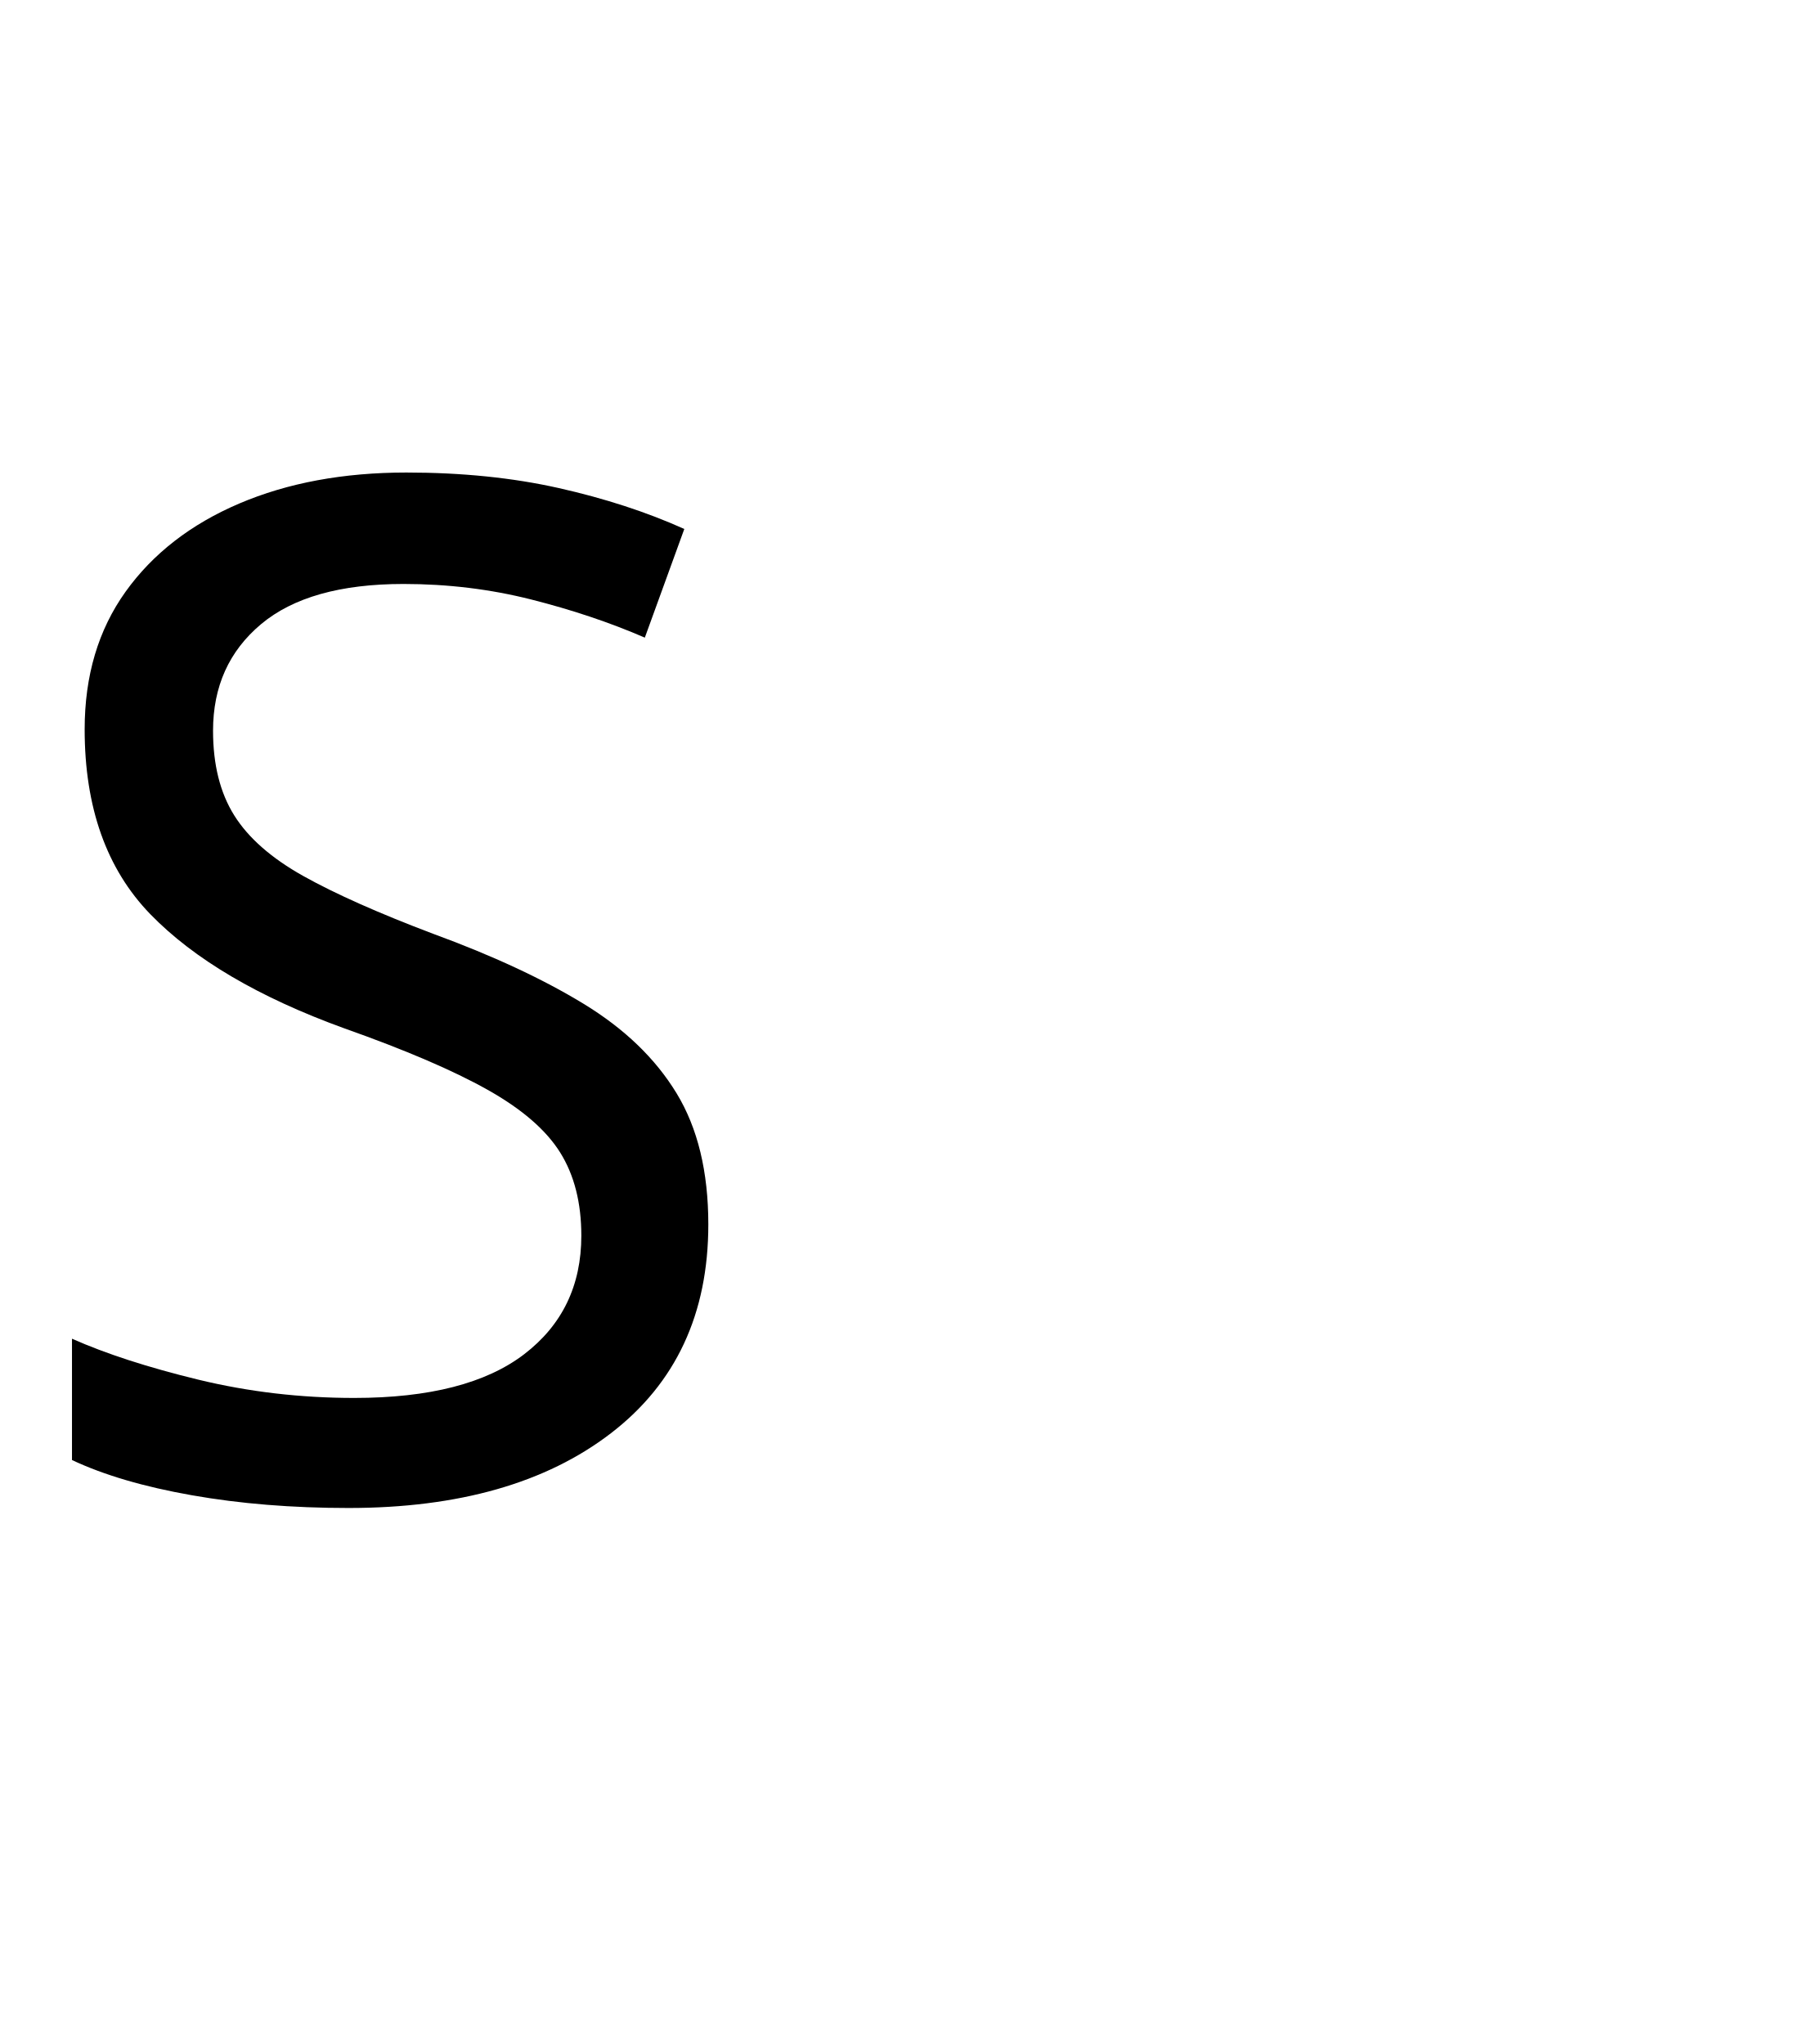
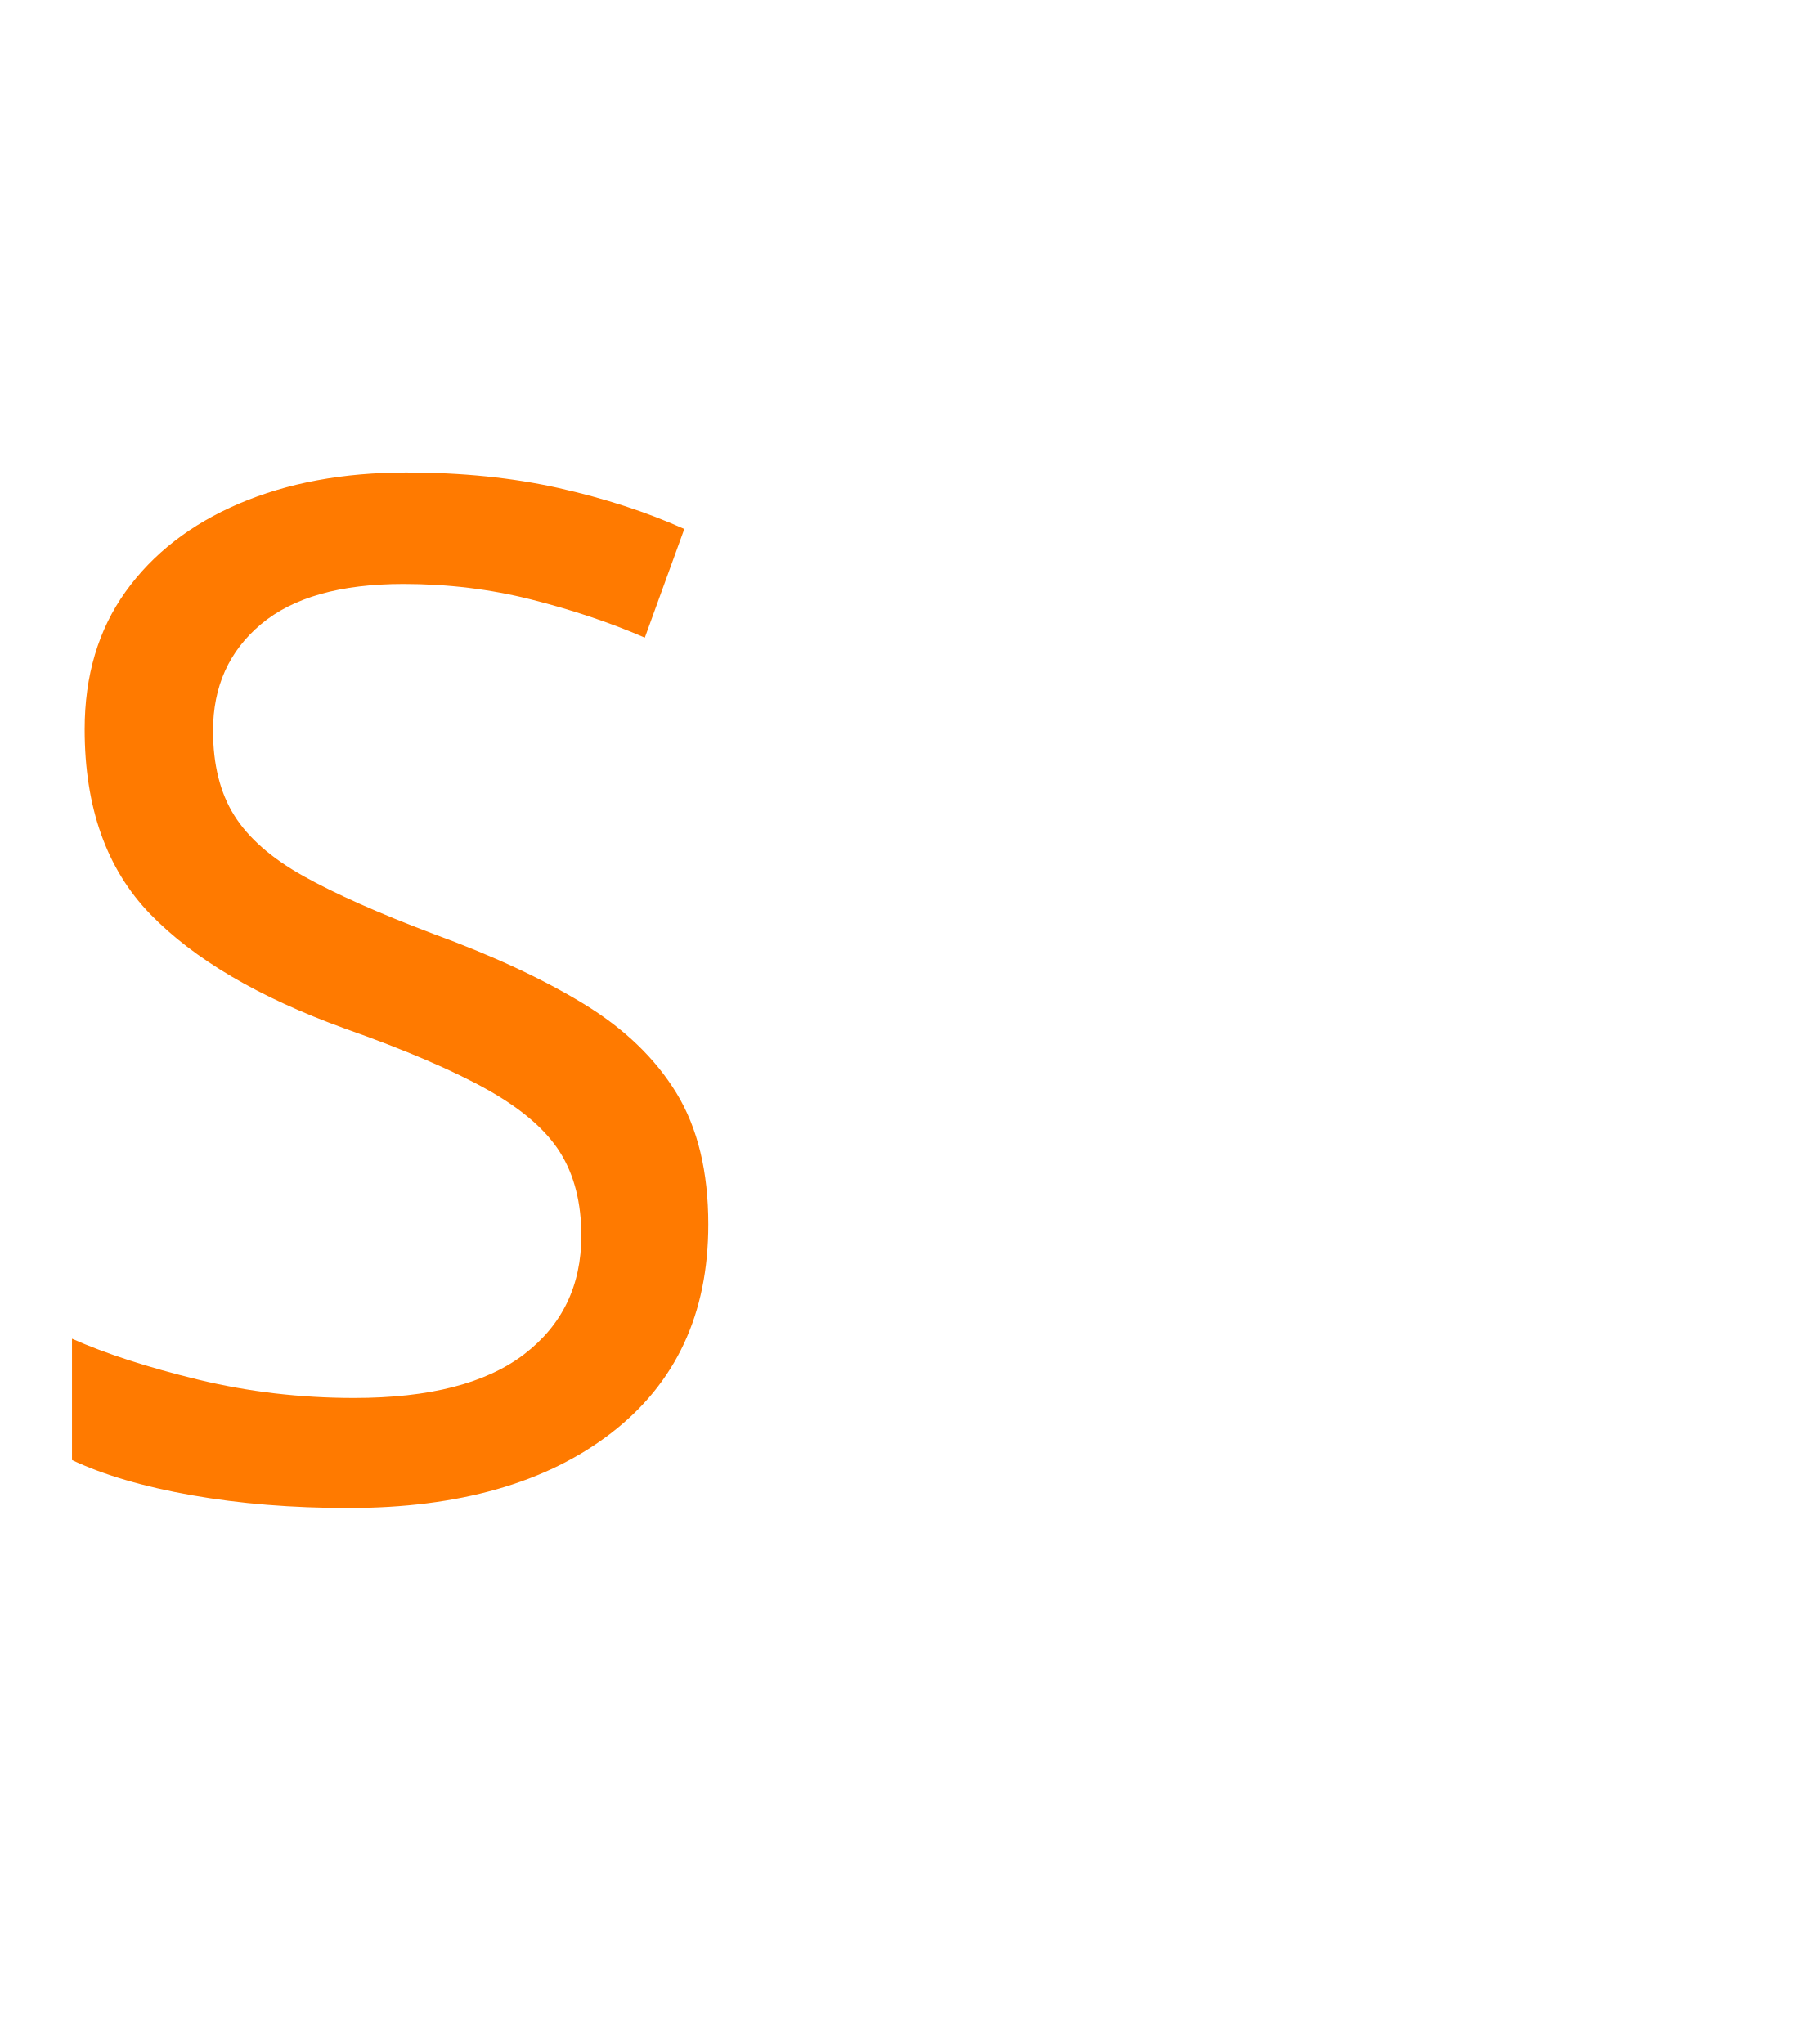
<svg xmlns="http://www.w3.org/2000/svg" id="Layer_2" viewBox="0 0 442.53 504.11">
  <defs>
-     <style>.cls-1{font-family:Sumdumgoi, Sumdumgoi;font-size:347.91px;}</style>
+     <style>.cls-1{font-family:Sumdumgoi, Sumdumgoi;font-size:347.91px;fill:#FF7A00}</style>
  </defs>
  <g id="Layer_1-2">
    <text class="cls-1" transform="translate(0 368.43)">
      <tspan x="0" y="0">S</tspan>
    </text>
  </g>
</svg>
